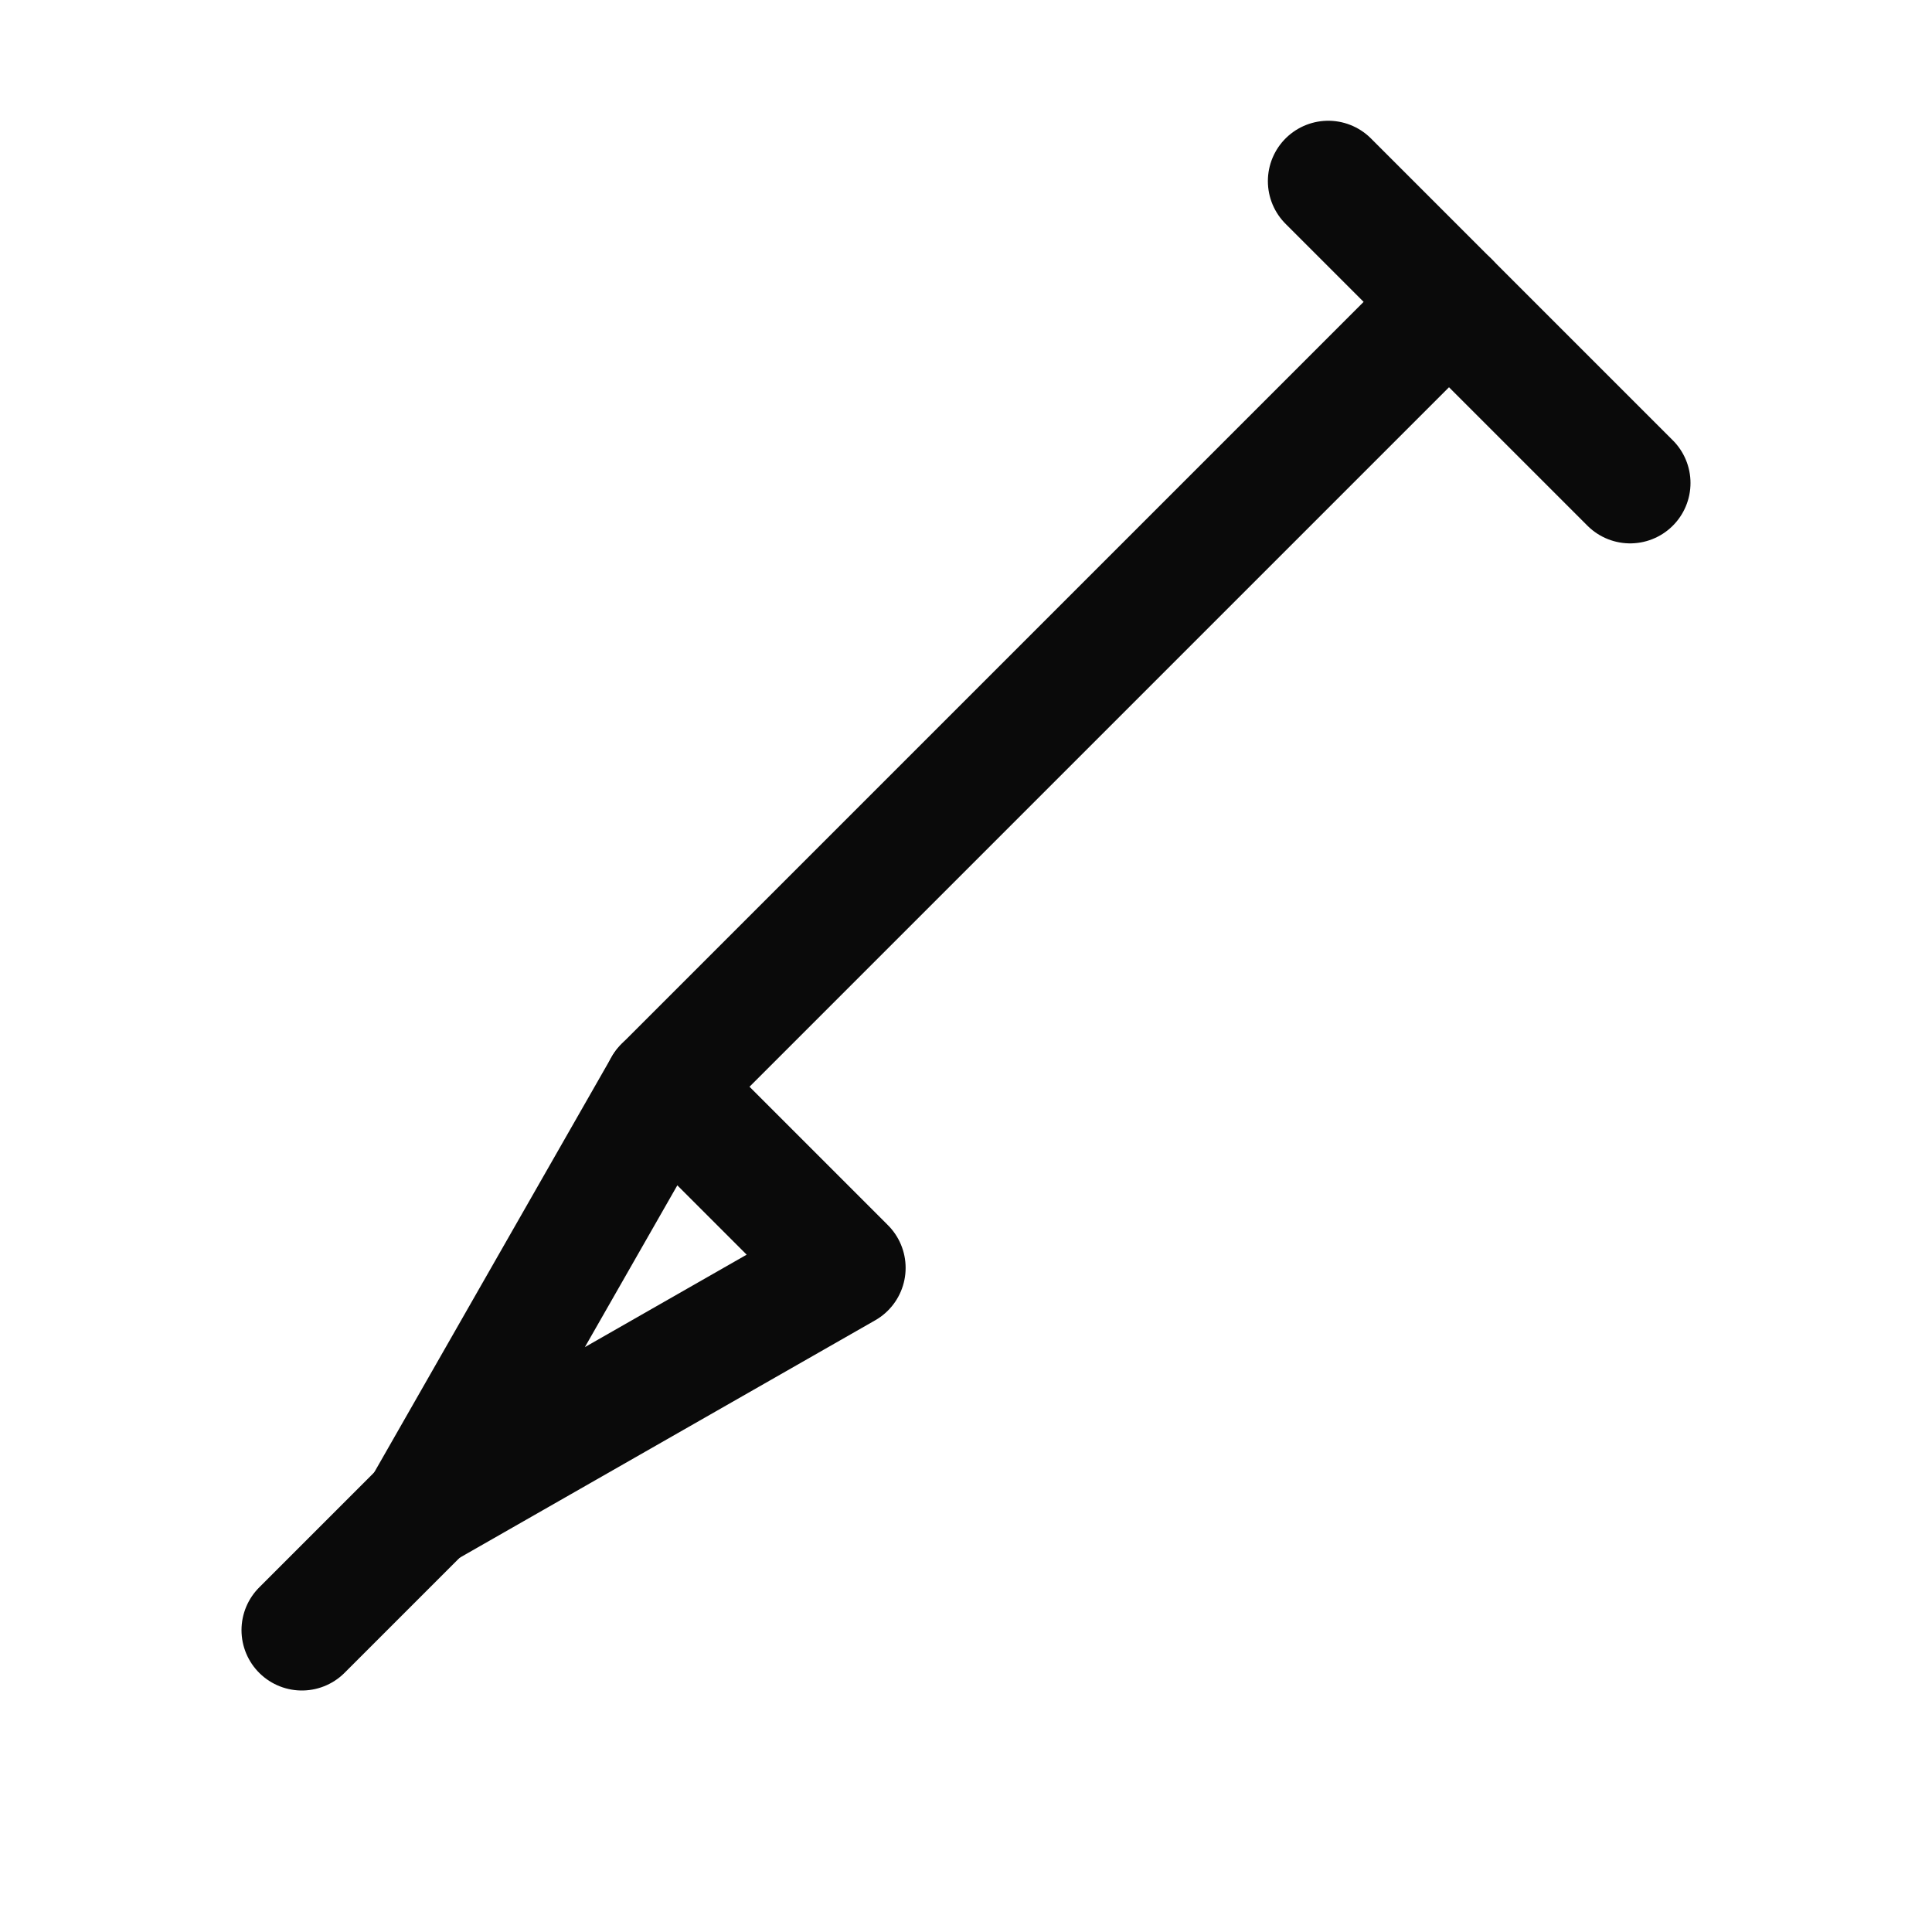
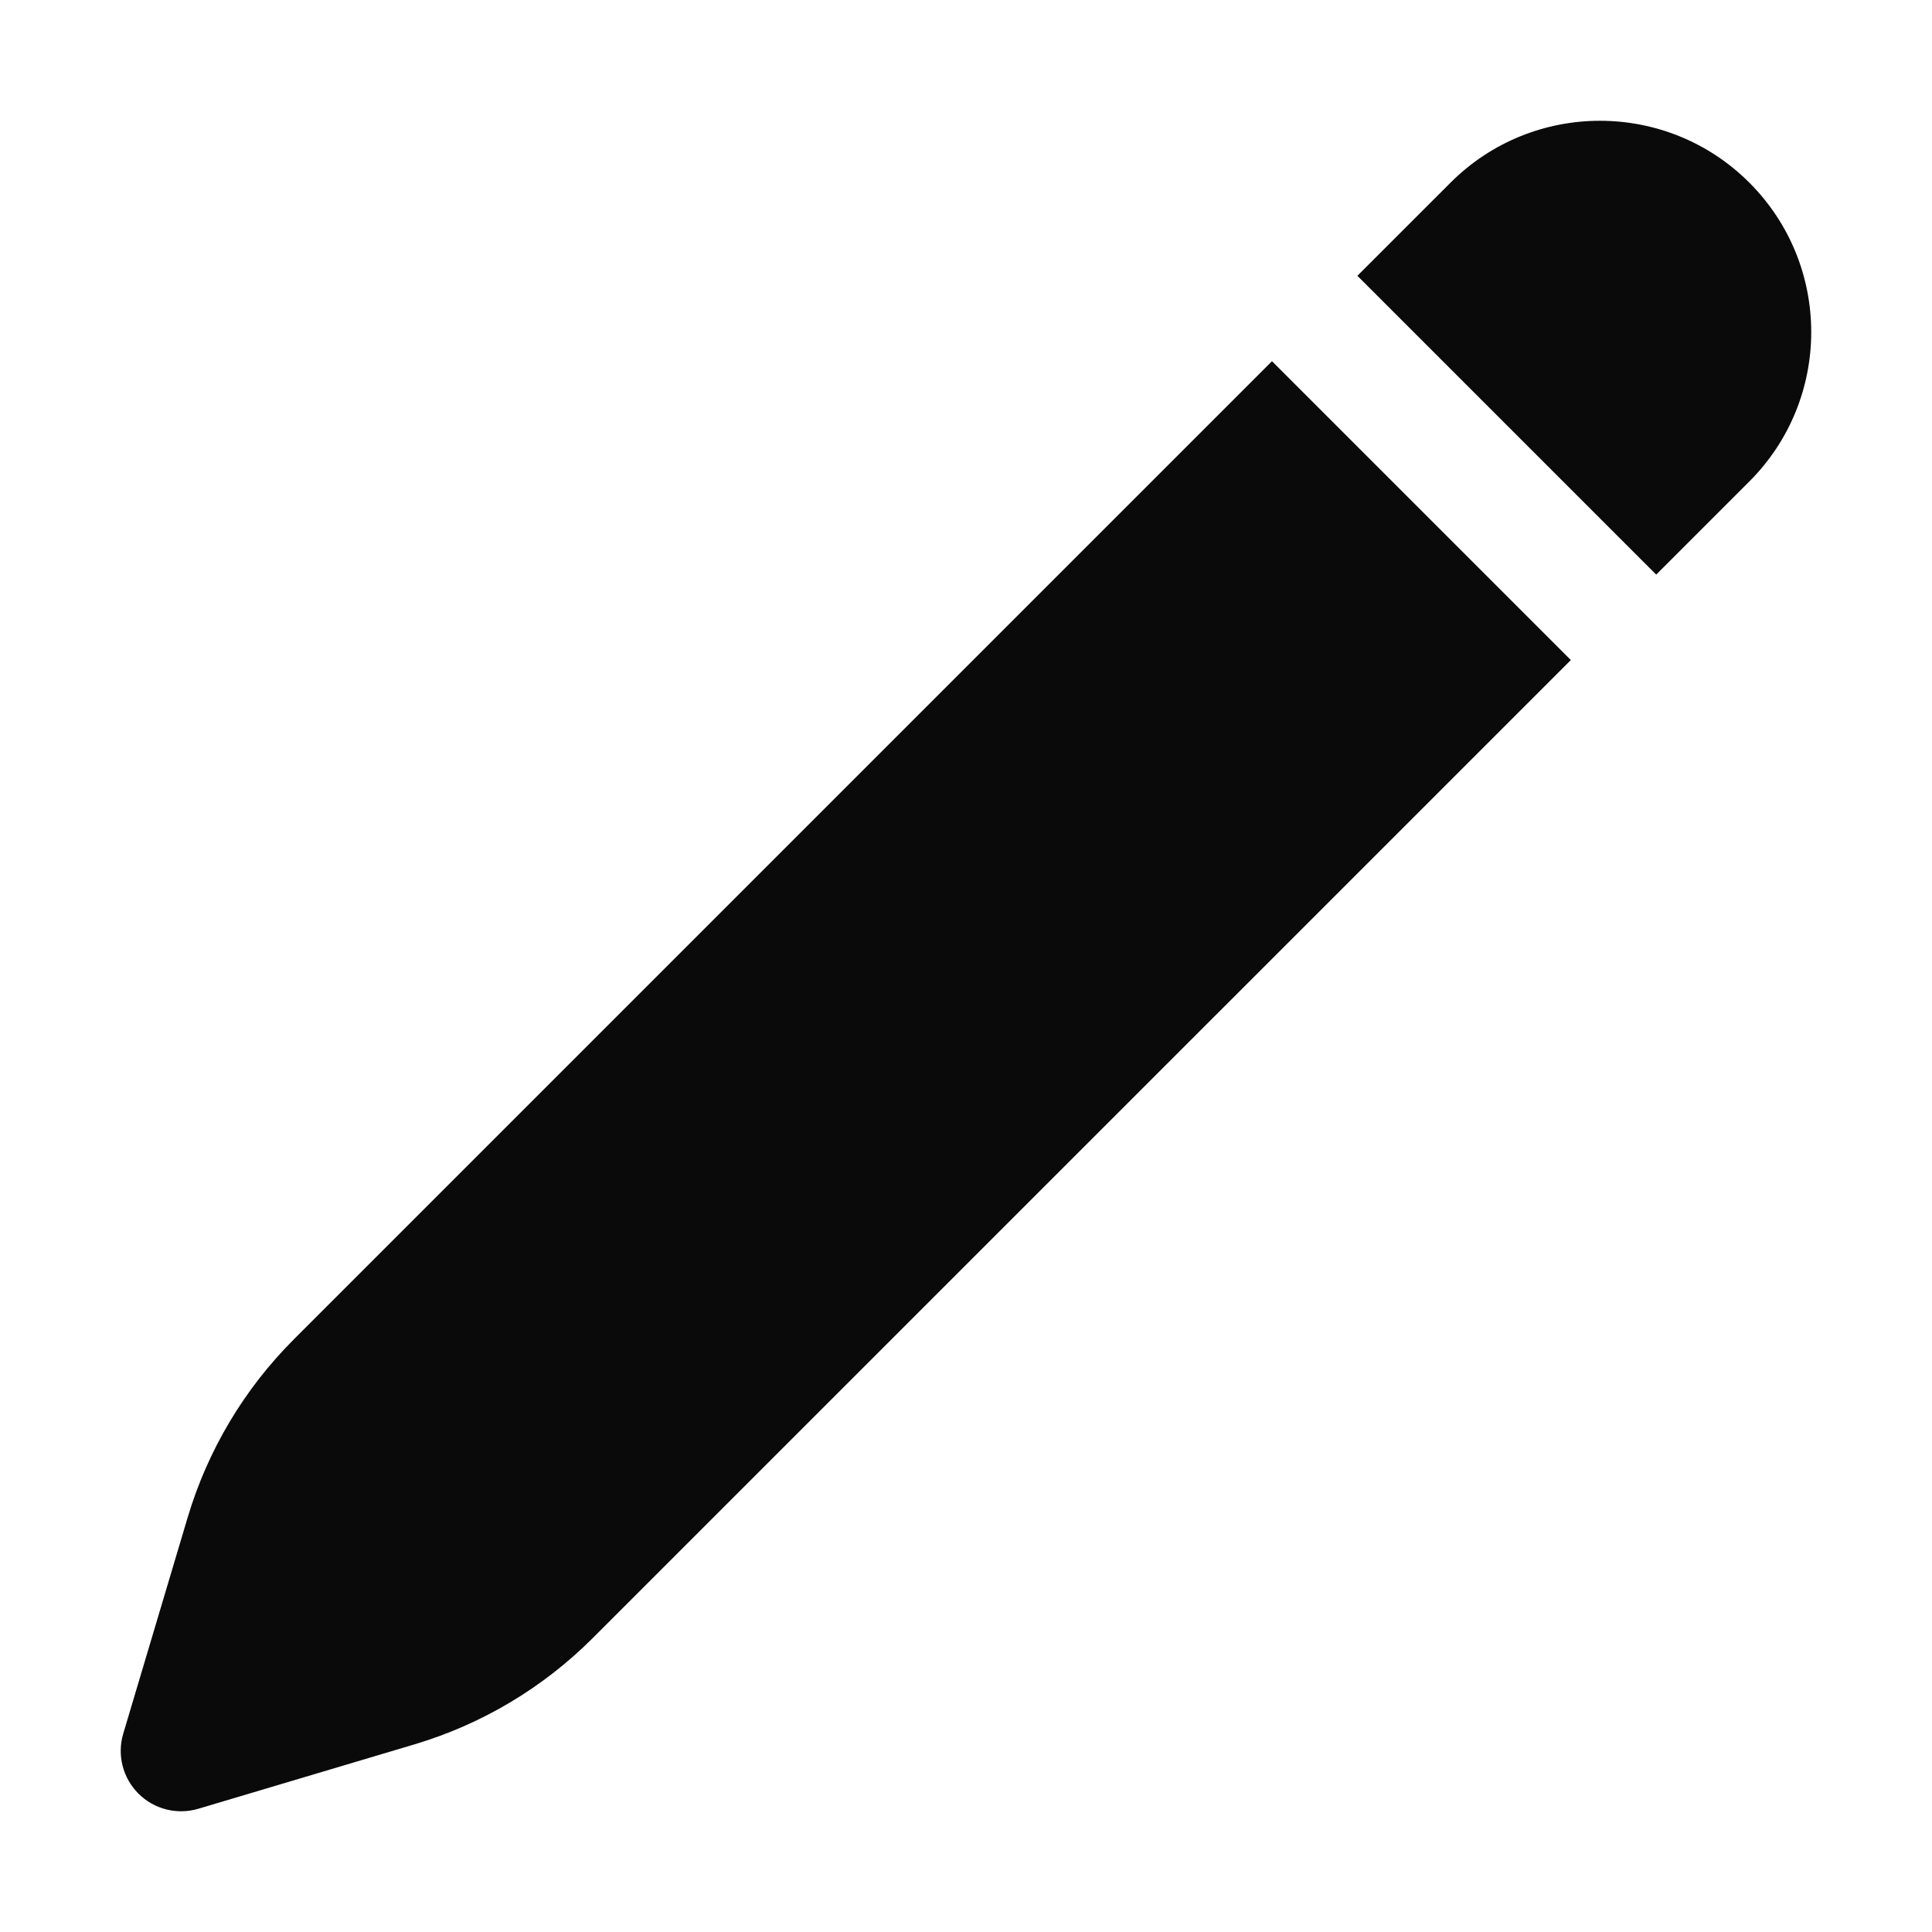
- <svg xmlns="http://www.w3.org/2000/svg" viewBox="0 0 32 32">
-   <g fill="none" stroke="#0a0a0a" stroke-width="2" stroke-linecap="round" stroke-linejoin="round">
-     <path d="M24 5 L11 18" />
-     <path d="M11 18 L7 25 L14 21 Z" />
-     <path d="M7 25 L5 27" />
-     <path d="M22 3 L27 8" />
-   </g>
+ <svg xmlns="http://www.w3.org/2000/svg" viewBox="0 0 24 24" fill="#0a0a0a">
+   <path d="M21.731 2.269a2.625 2.625 0 0 0-3.712 0l-1.157 1.157 3.712 3.712 1.157-1.157a2.625 2.625 0 0 0 0-3.712ZM19.513 8.199l-3.712-3.712-12.15 12.15a5.25 5.25 0 0 0-1.32 2.214l-.8 2.685a.75.75 0 0 0 .933.933l2.685-.8a5.25 5.25 0 0 0 2.214-1.32L19.513 8.2Z" />
</svg>
